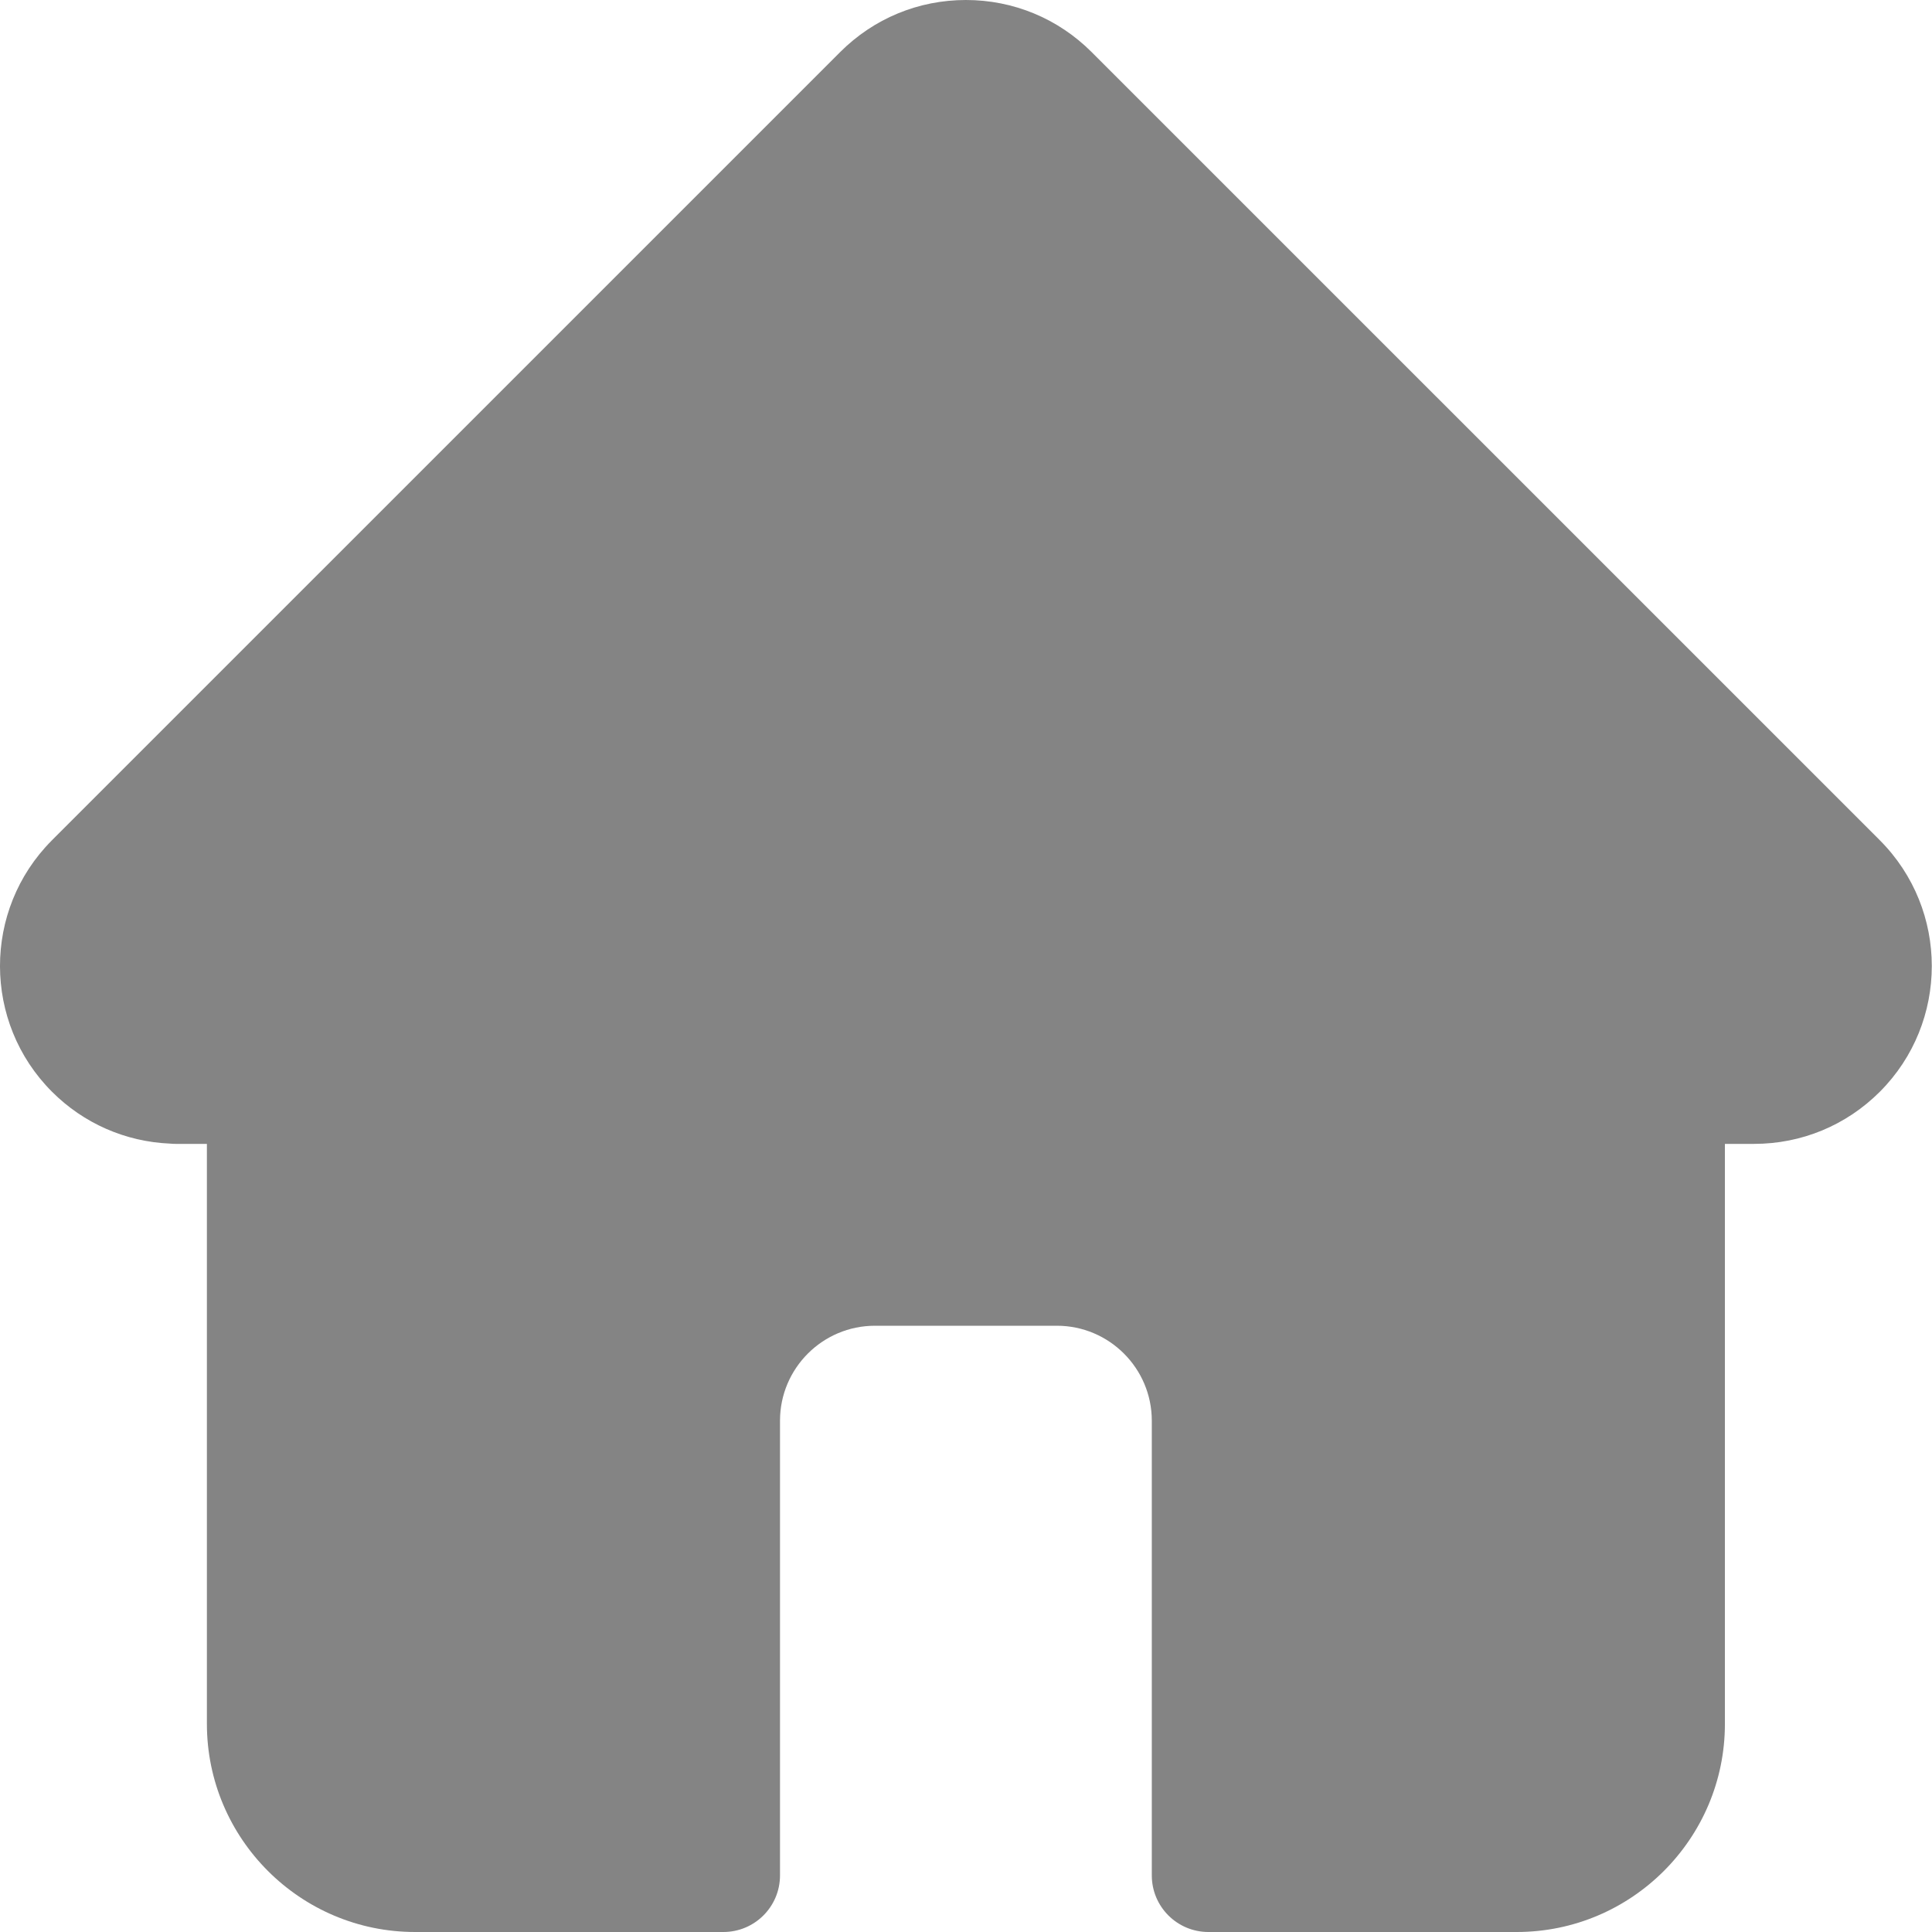
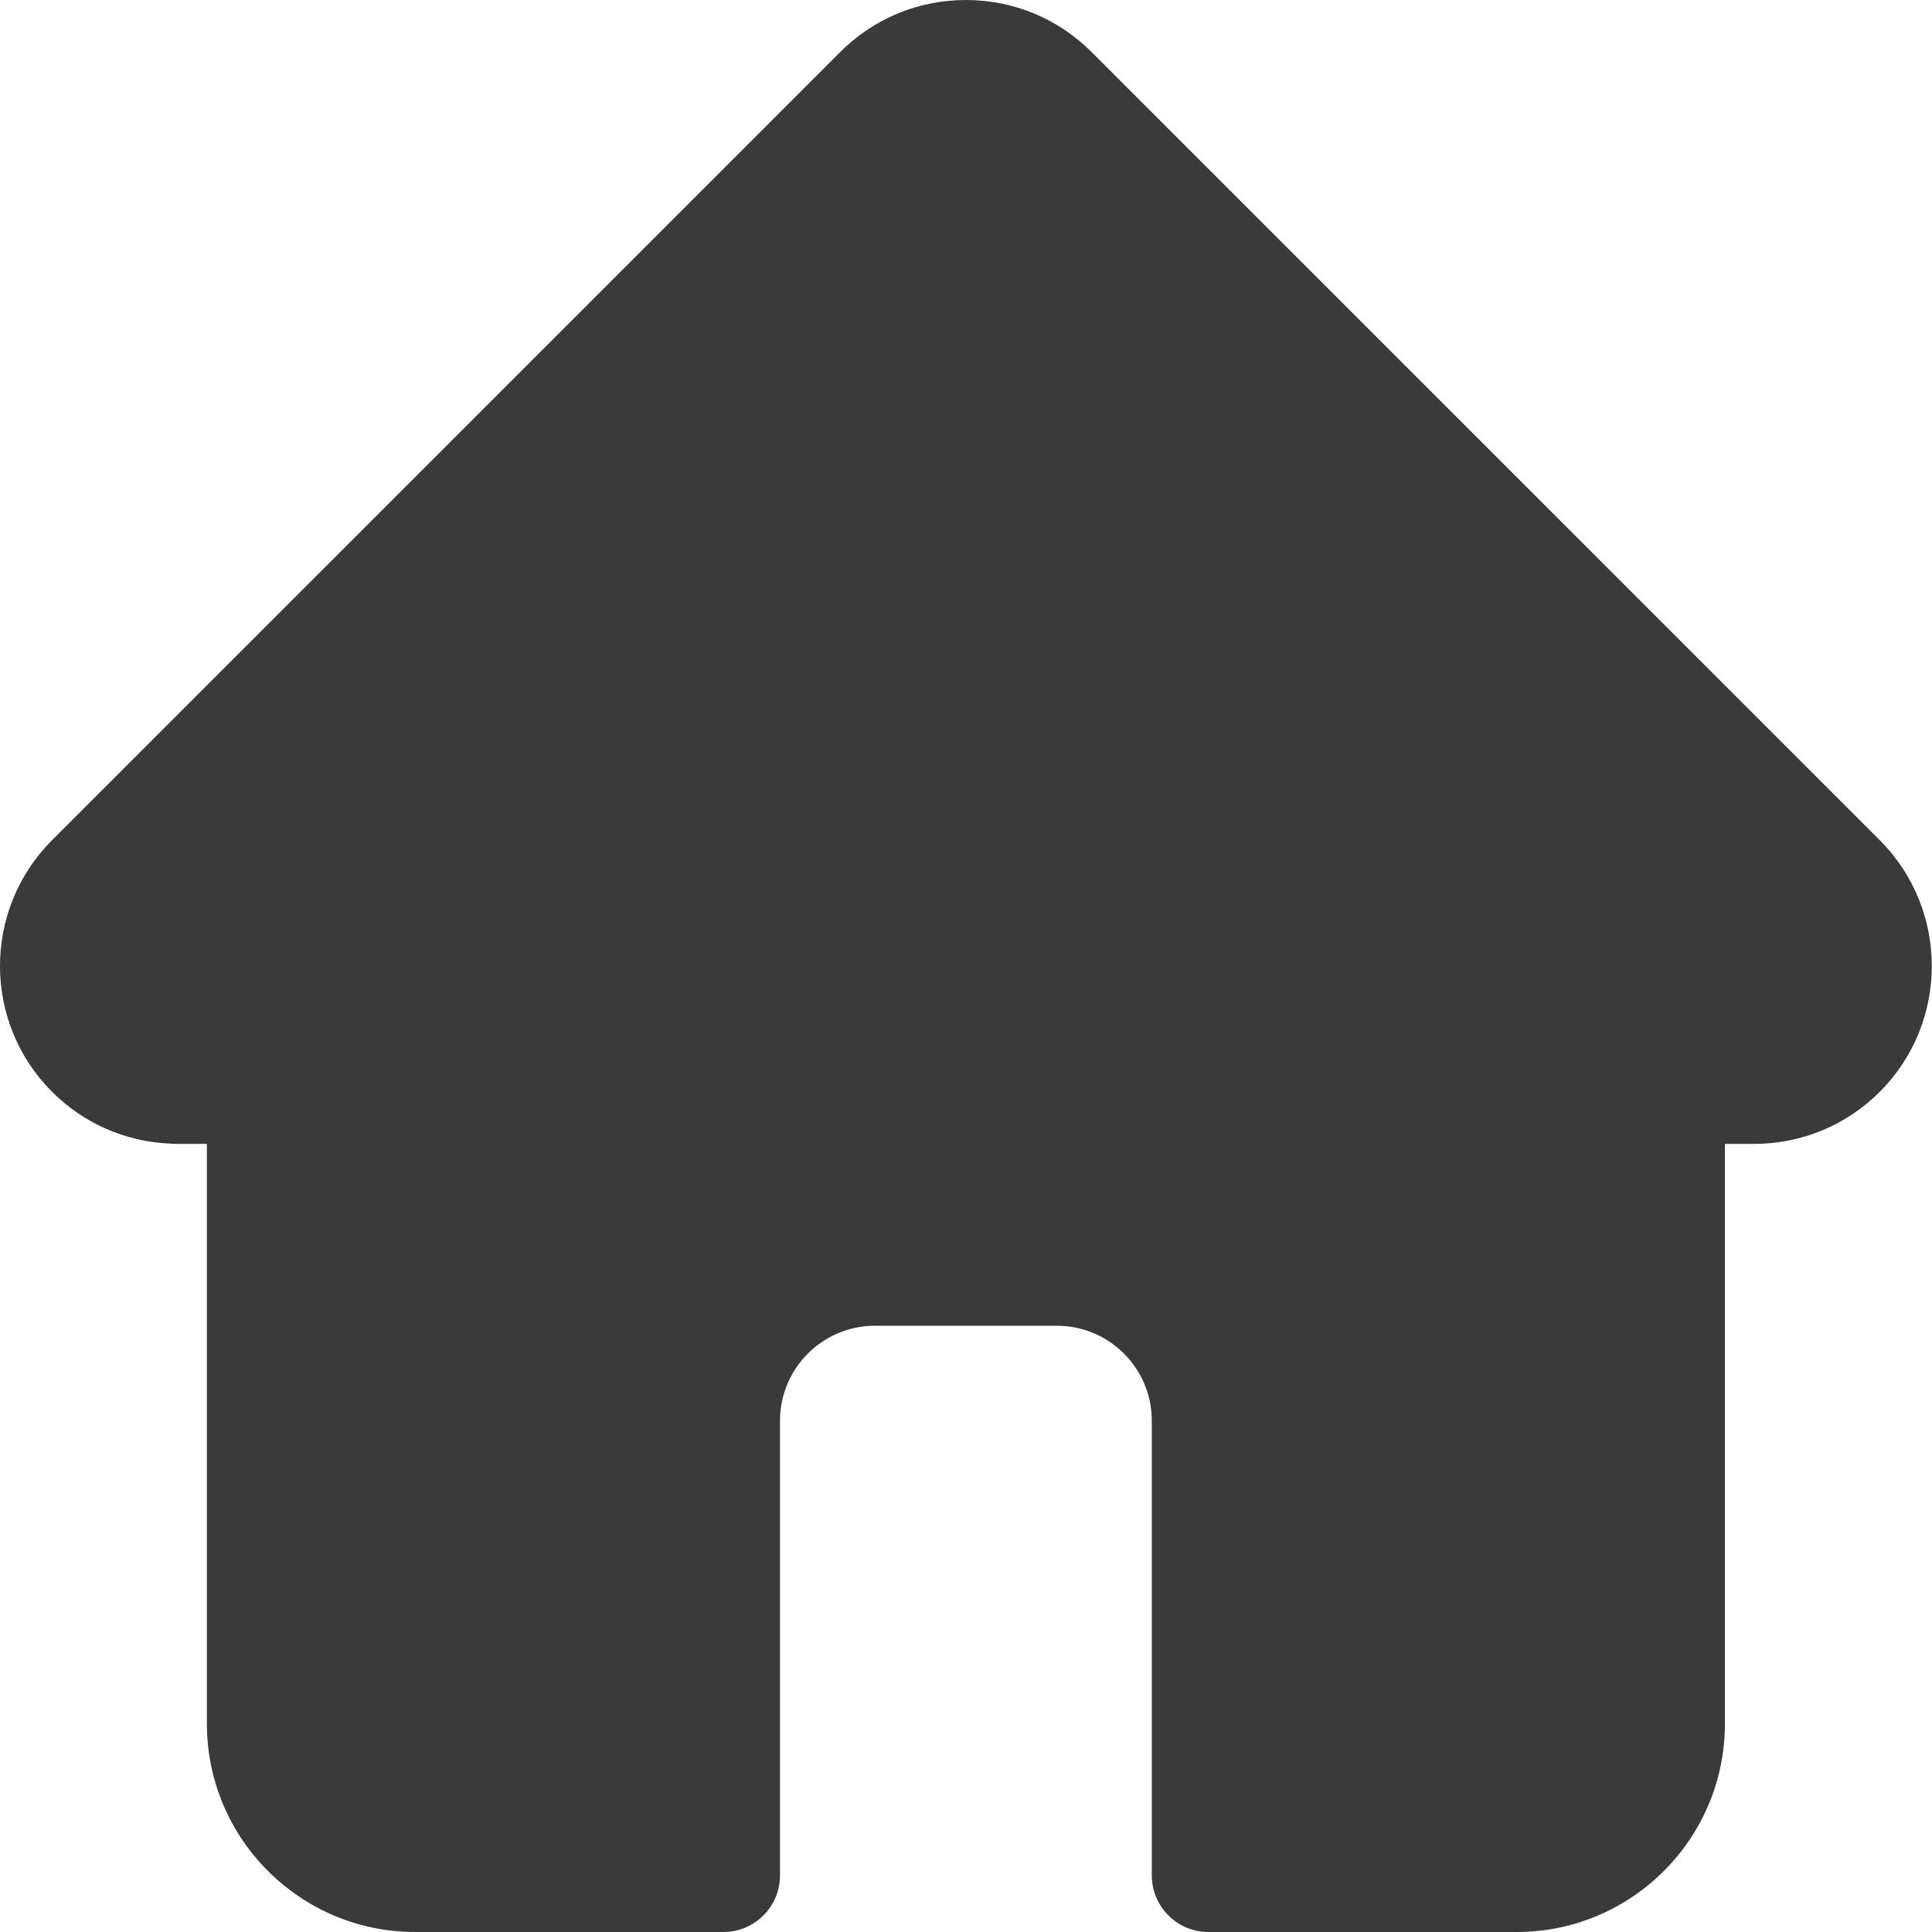
<svg xmlns="http://www.w3.org/2000/svg" width="100" height="100" viewBox="0 0 100 100" fill="none">
-   <path d="M97.303 43.495L97.297 43.488L56.505 2.698C54.766 0.958 52.454 0 49.995 0C47.536 0 45.225 0.957 43.485 2.697L2.714 43.467C2.701 43.48 2.687 43.495 2.673 43.509C-0.898 47.1 -0.891 52.926 2.691 56.508C4.327 58.146 6.489 59.094 8.8 59.193C8.893 59.202 8.988 59.207 9.083 59.207H10.709V89.226C10.709 95.167 15.542 100 21.484 100H37.443C39.061 100 40.373 98.689 40.373 97.07V73.535C40.373 70.824 42.578 68.62 45.289 68.62H54.702C57.413 68.62 59.617 70.825 59.617 73.535V97.07C59.617 98.689 60.929 100 62.547 100H78.506C84.448 100 89.281 95.167 89.281 89.227V59.207H90.789C93.247 59.207 95.559 58.25 97.299 56.51C100.885 52.922 100.886 47.086 97.303 43.495Z" fill="#848484" />
+   <path d="M97.303 43.495L97.297 43.488L56.505 2.698C54.766 0.958 52.454 0 49.995 0C47.536 0 45.225 0.957 43.485 2.697L2.714 43.467C2.701 43.48 2.687 43.495 2.673 43.509C-0.898 47.1 -0.891 52.926 2.691 56.508C4.327 58.146 6.489 59.094 8.8 59.193C8.893 59.202 8.988 59.207 9.083 59.207H10.709V89.226C10.709 95.167 15.542 100 21.484 100H37.443C39.061 100 40.373 98.689 40.373 97.07V73.535C40.373 70.824 42.578 68.62 45.289 68.62H54.702C57.413 68.62 59.617 70.825 59.617 73.535V97.07C59.617 98.689 60.929 100 62.547 100H78.506C84.448 100 89.281 95.167 89.281 89.227V59.207H90.789C93.247 59.207 95.559 58.25 97.299 56.51C100.885 52.922 100.886 47.086 97.303 43.495Z" fill="#3A3A3A" />
</svg>
